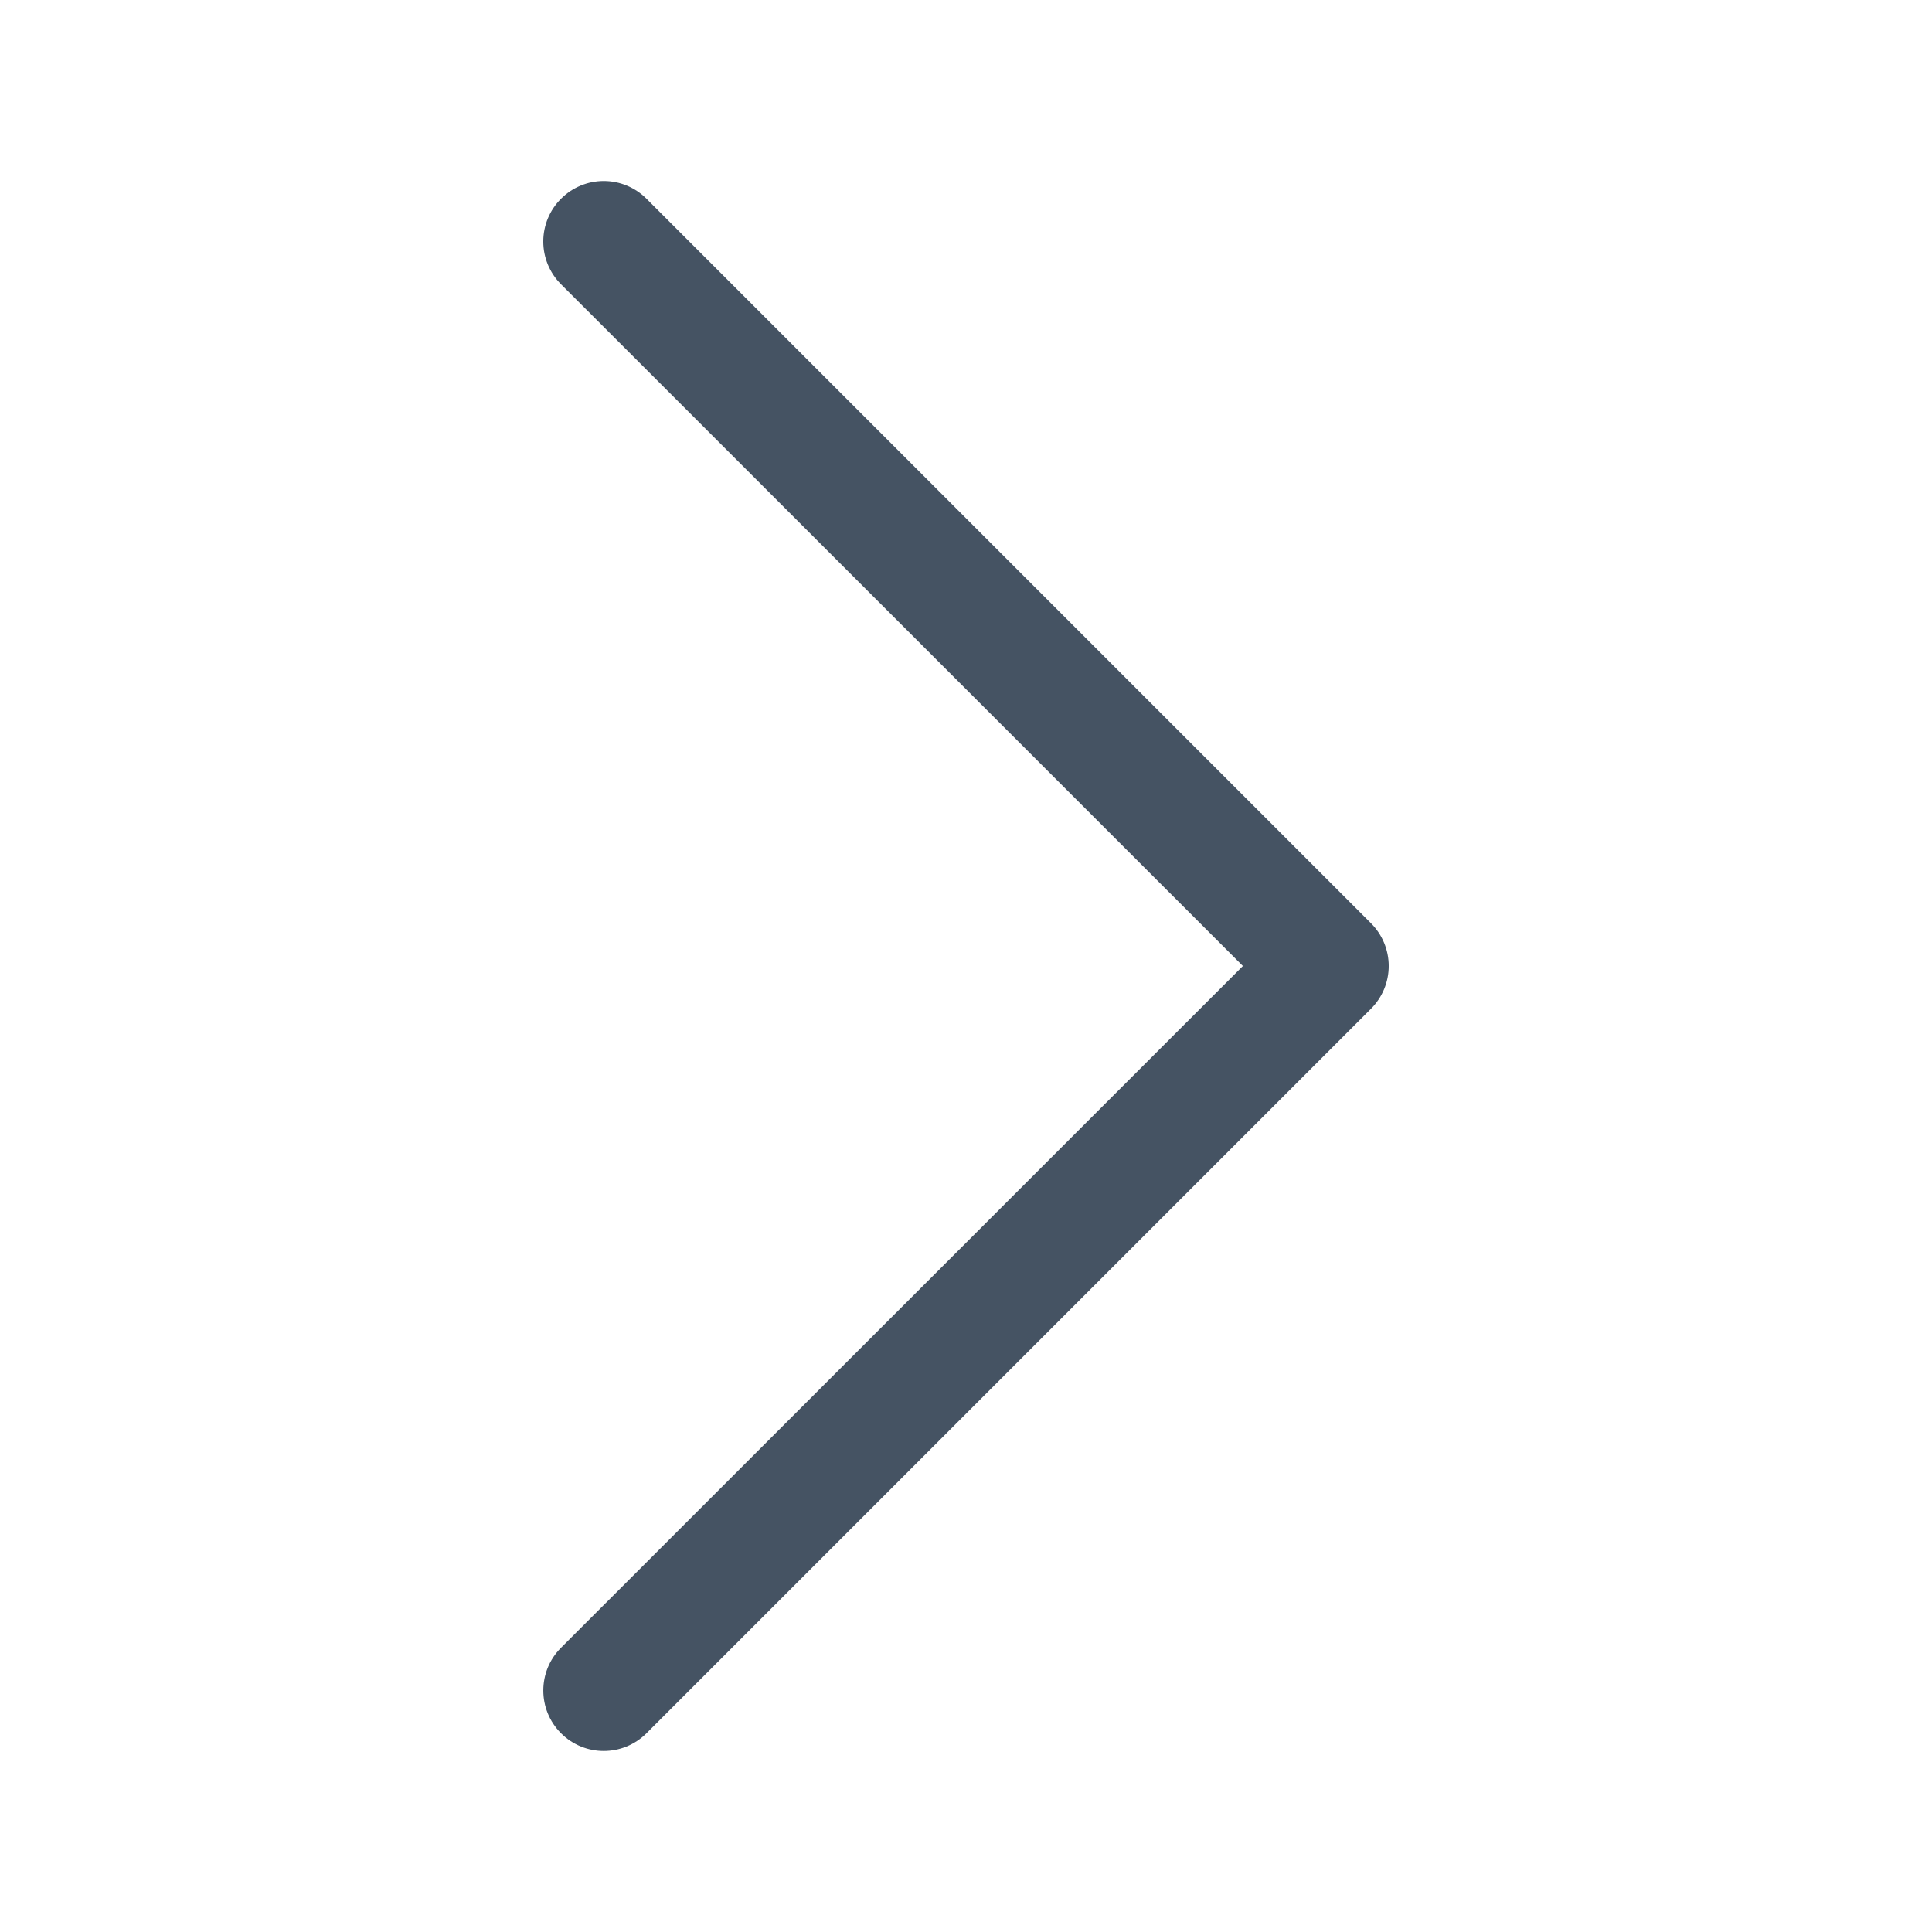
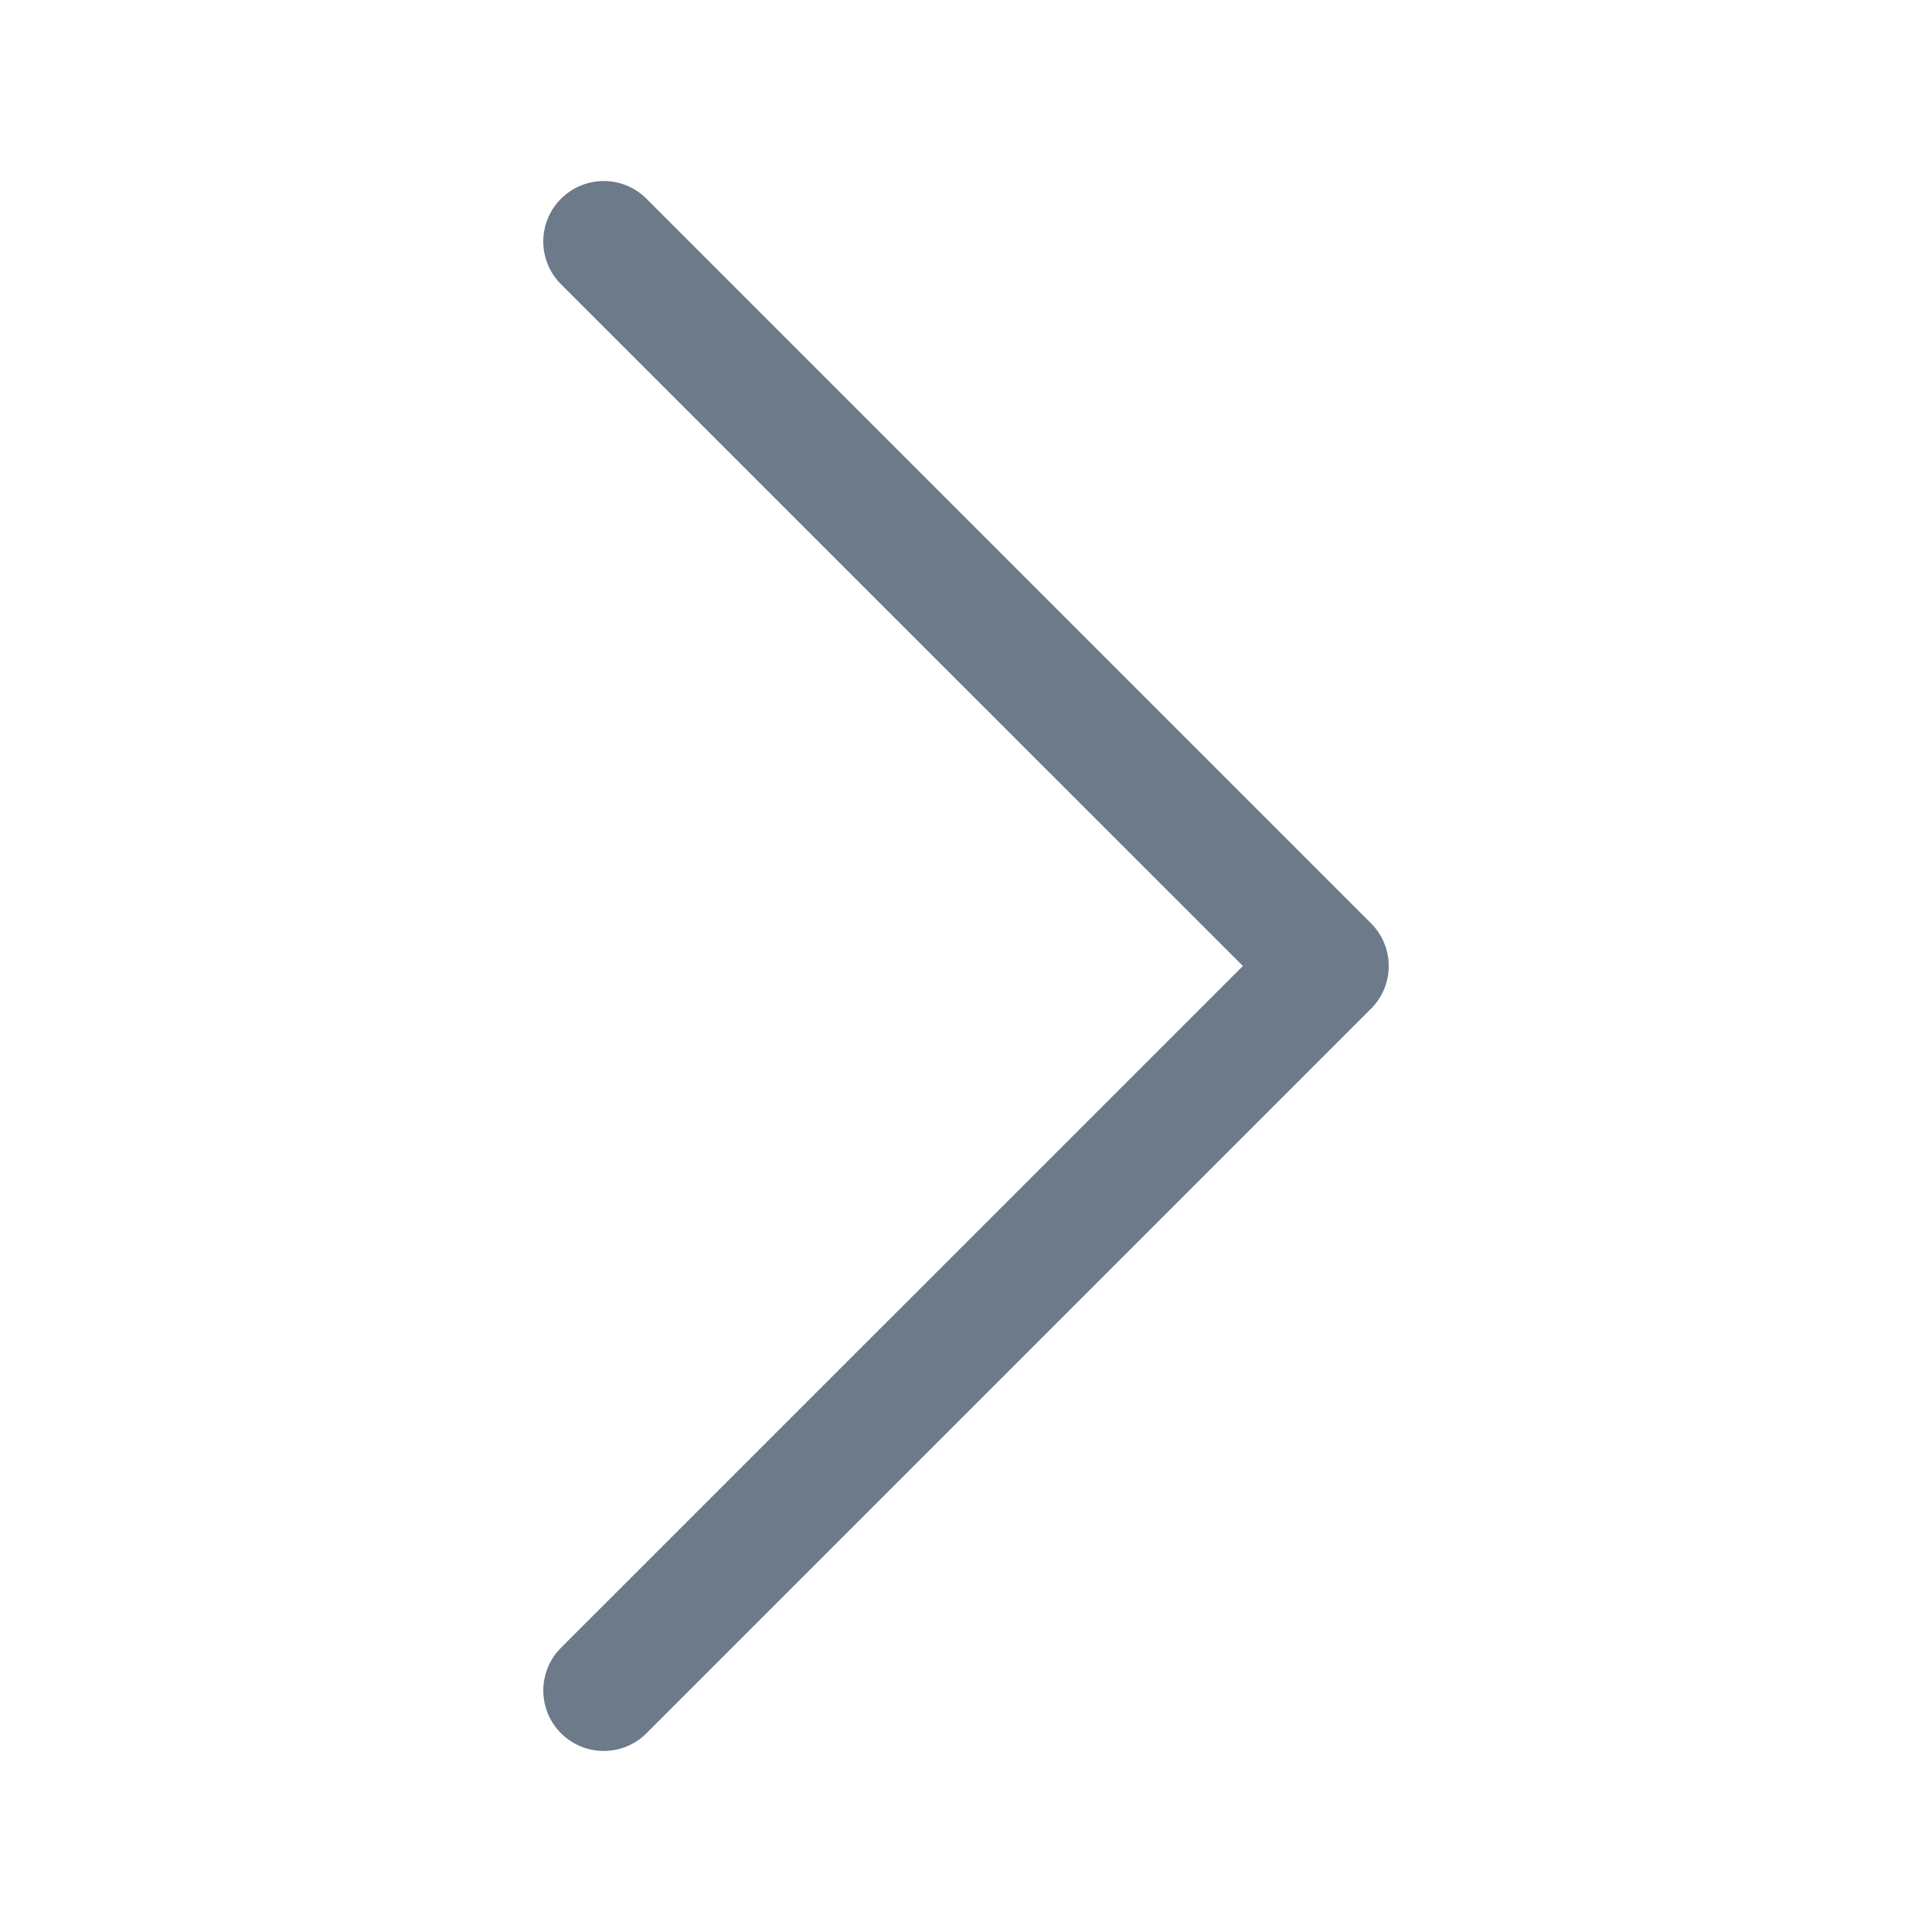
- <svg xmlns="http://www.w3.org/2000/svg" width="32" height="32" fill="#455363" class="bi bi-chevron-right" viewBox="0 0 16 16">
+ <svg xmlns="http://www.w3.org/2000/svg" width="32" height="32" fill="#6c7a8a" viewBox="0 0 16 16">
  <path fill-rule="evenodd" d="M4.646 1.646a.5.5 0 0 1 .708 0l6 6a.5.5 0 0 1 0 .708l-6 6a.5.5 0 0 1-.708-.708L10.293 8 4.646 2.354a.5.5 0 0 1 0-.708z" />
</svg>
